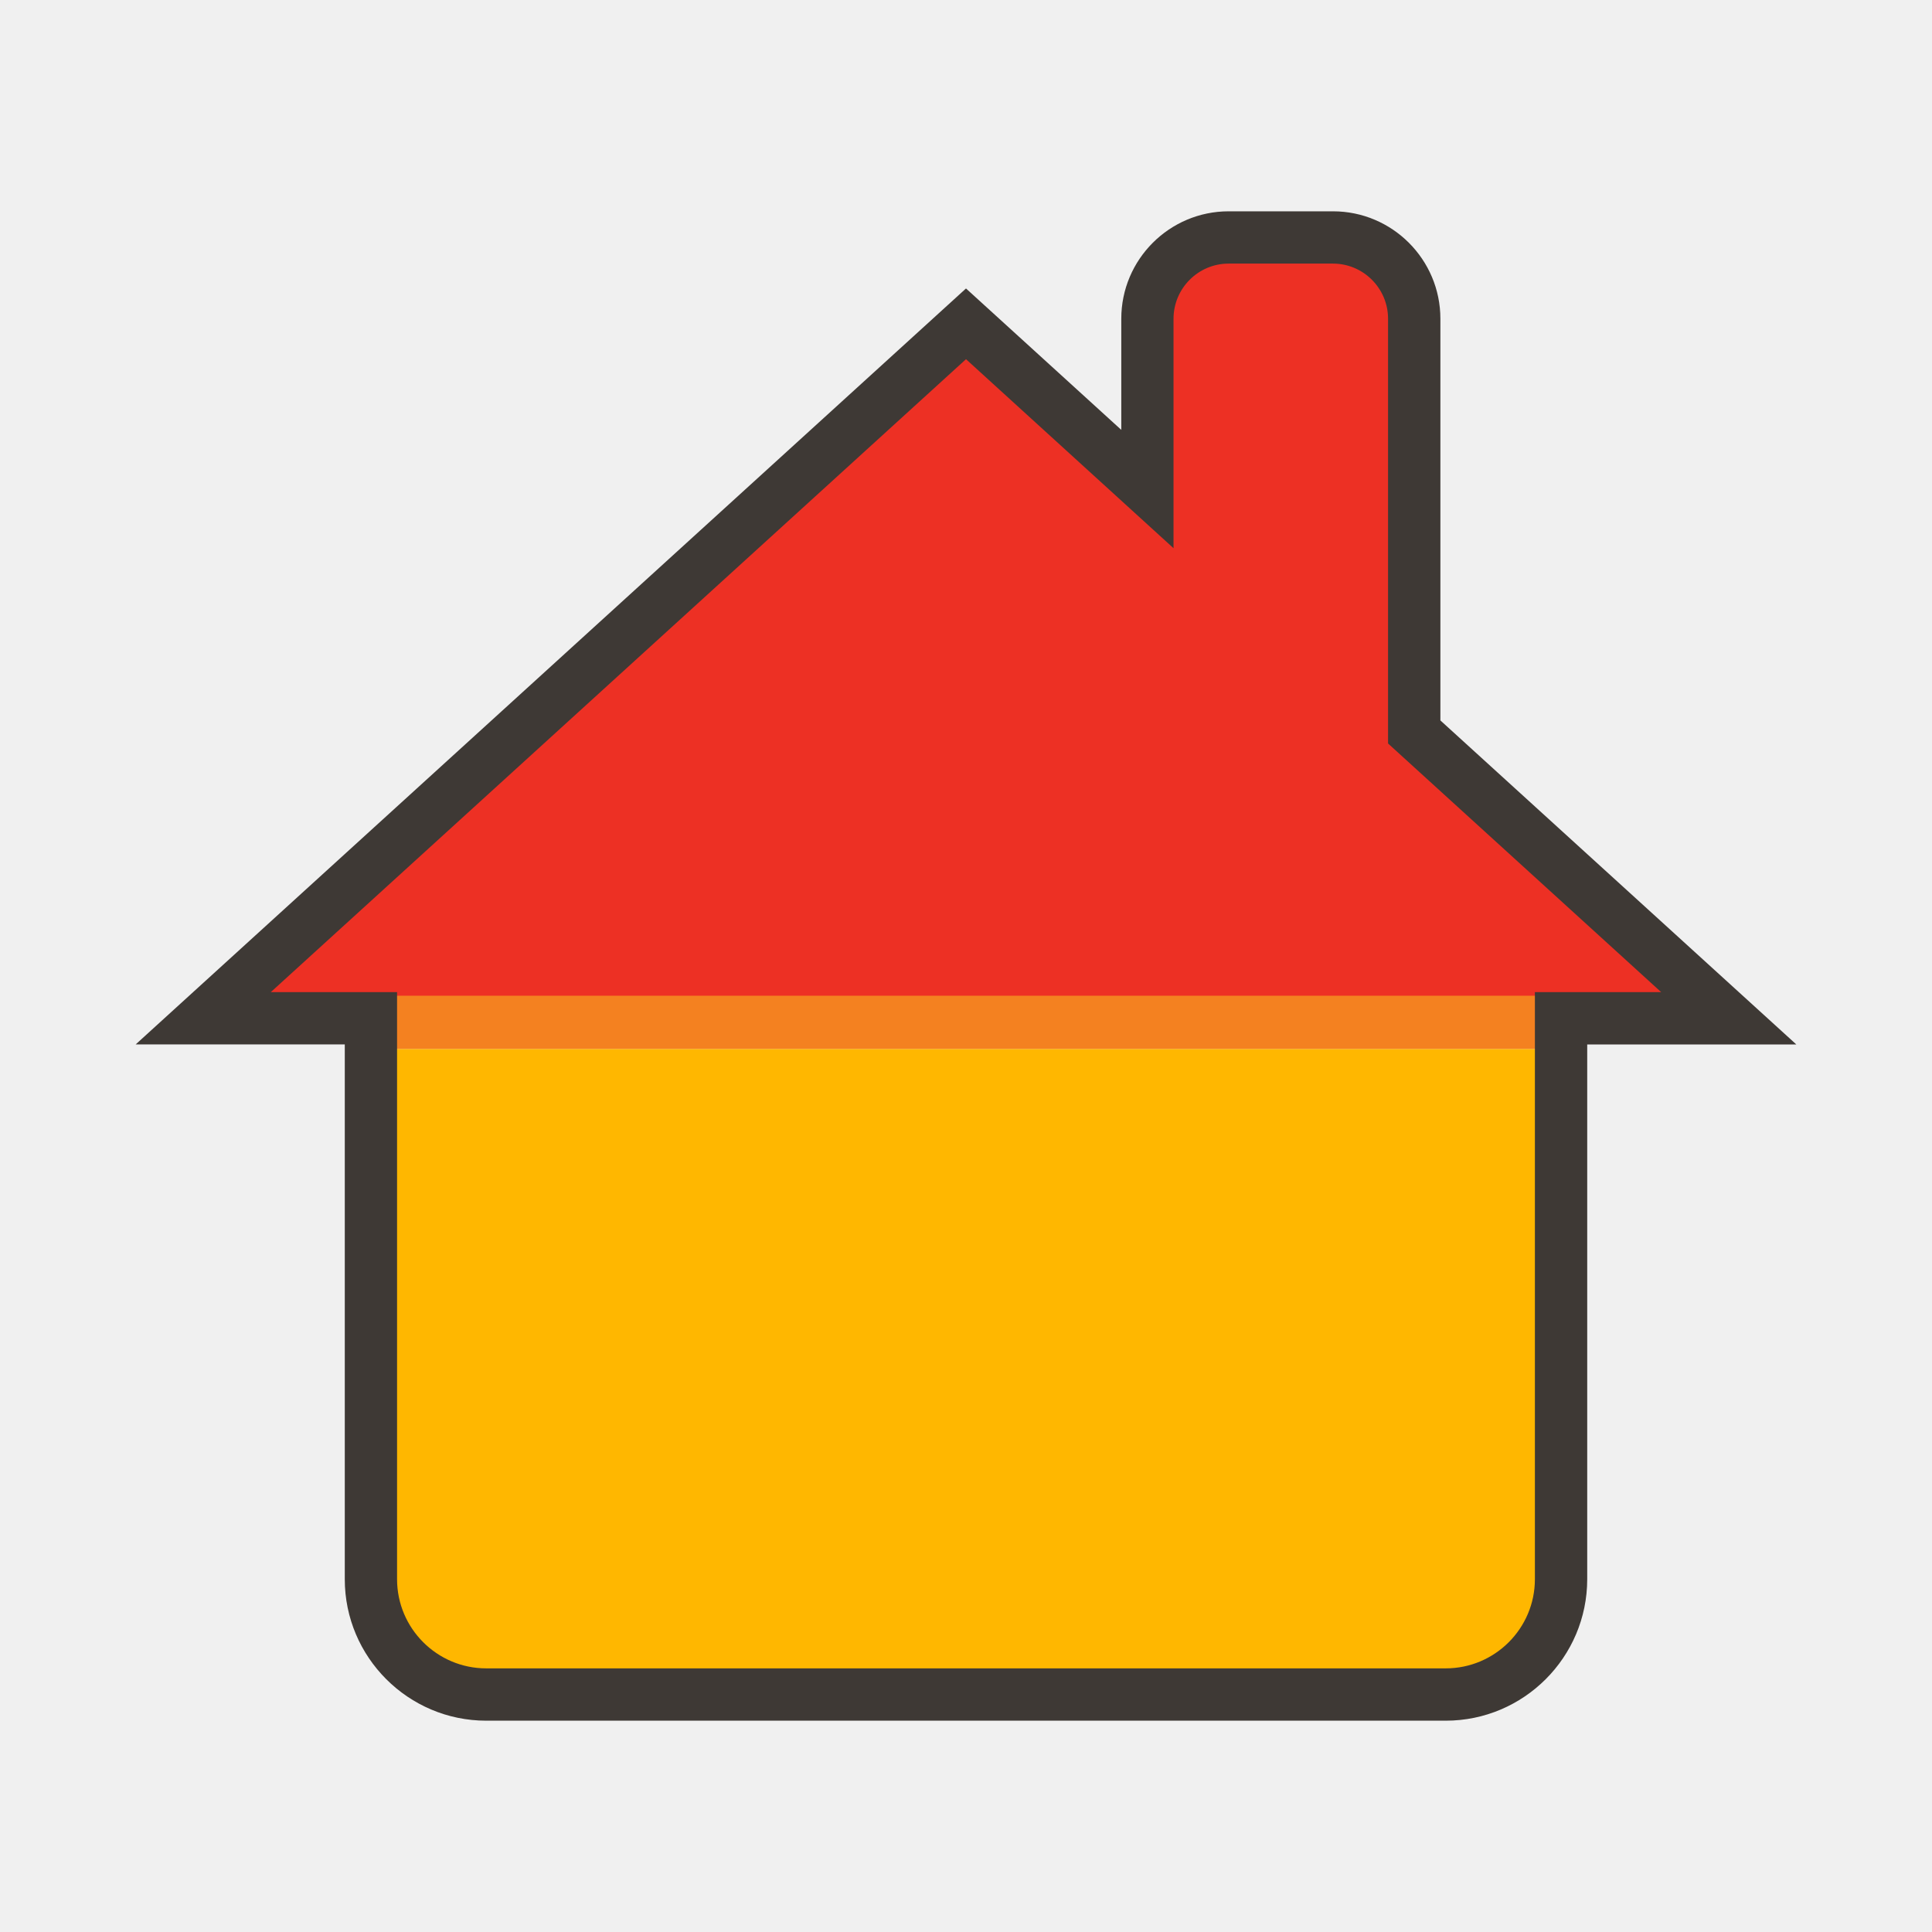
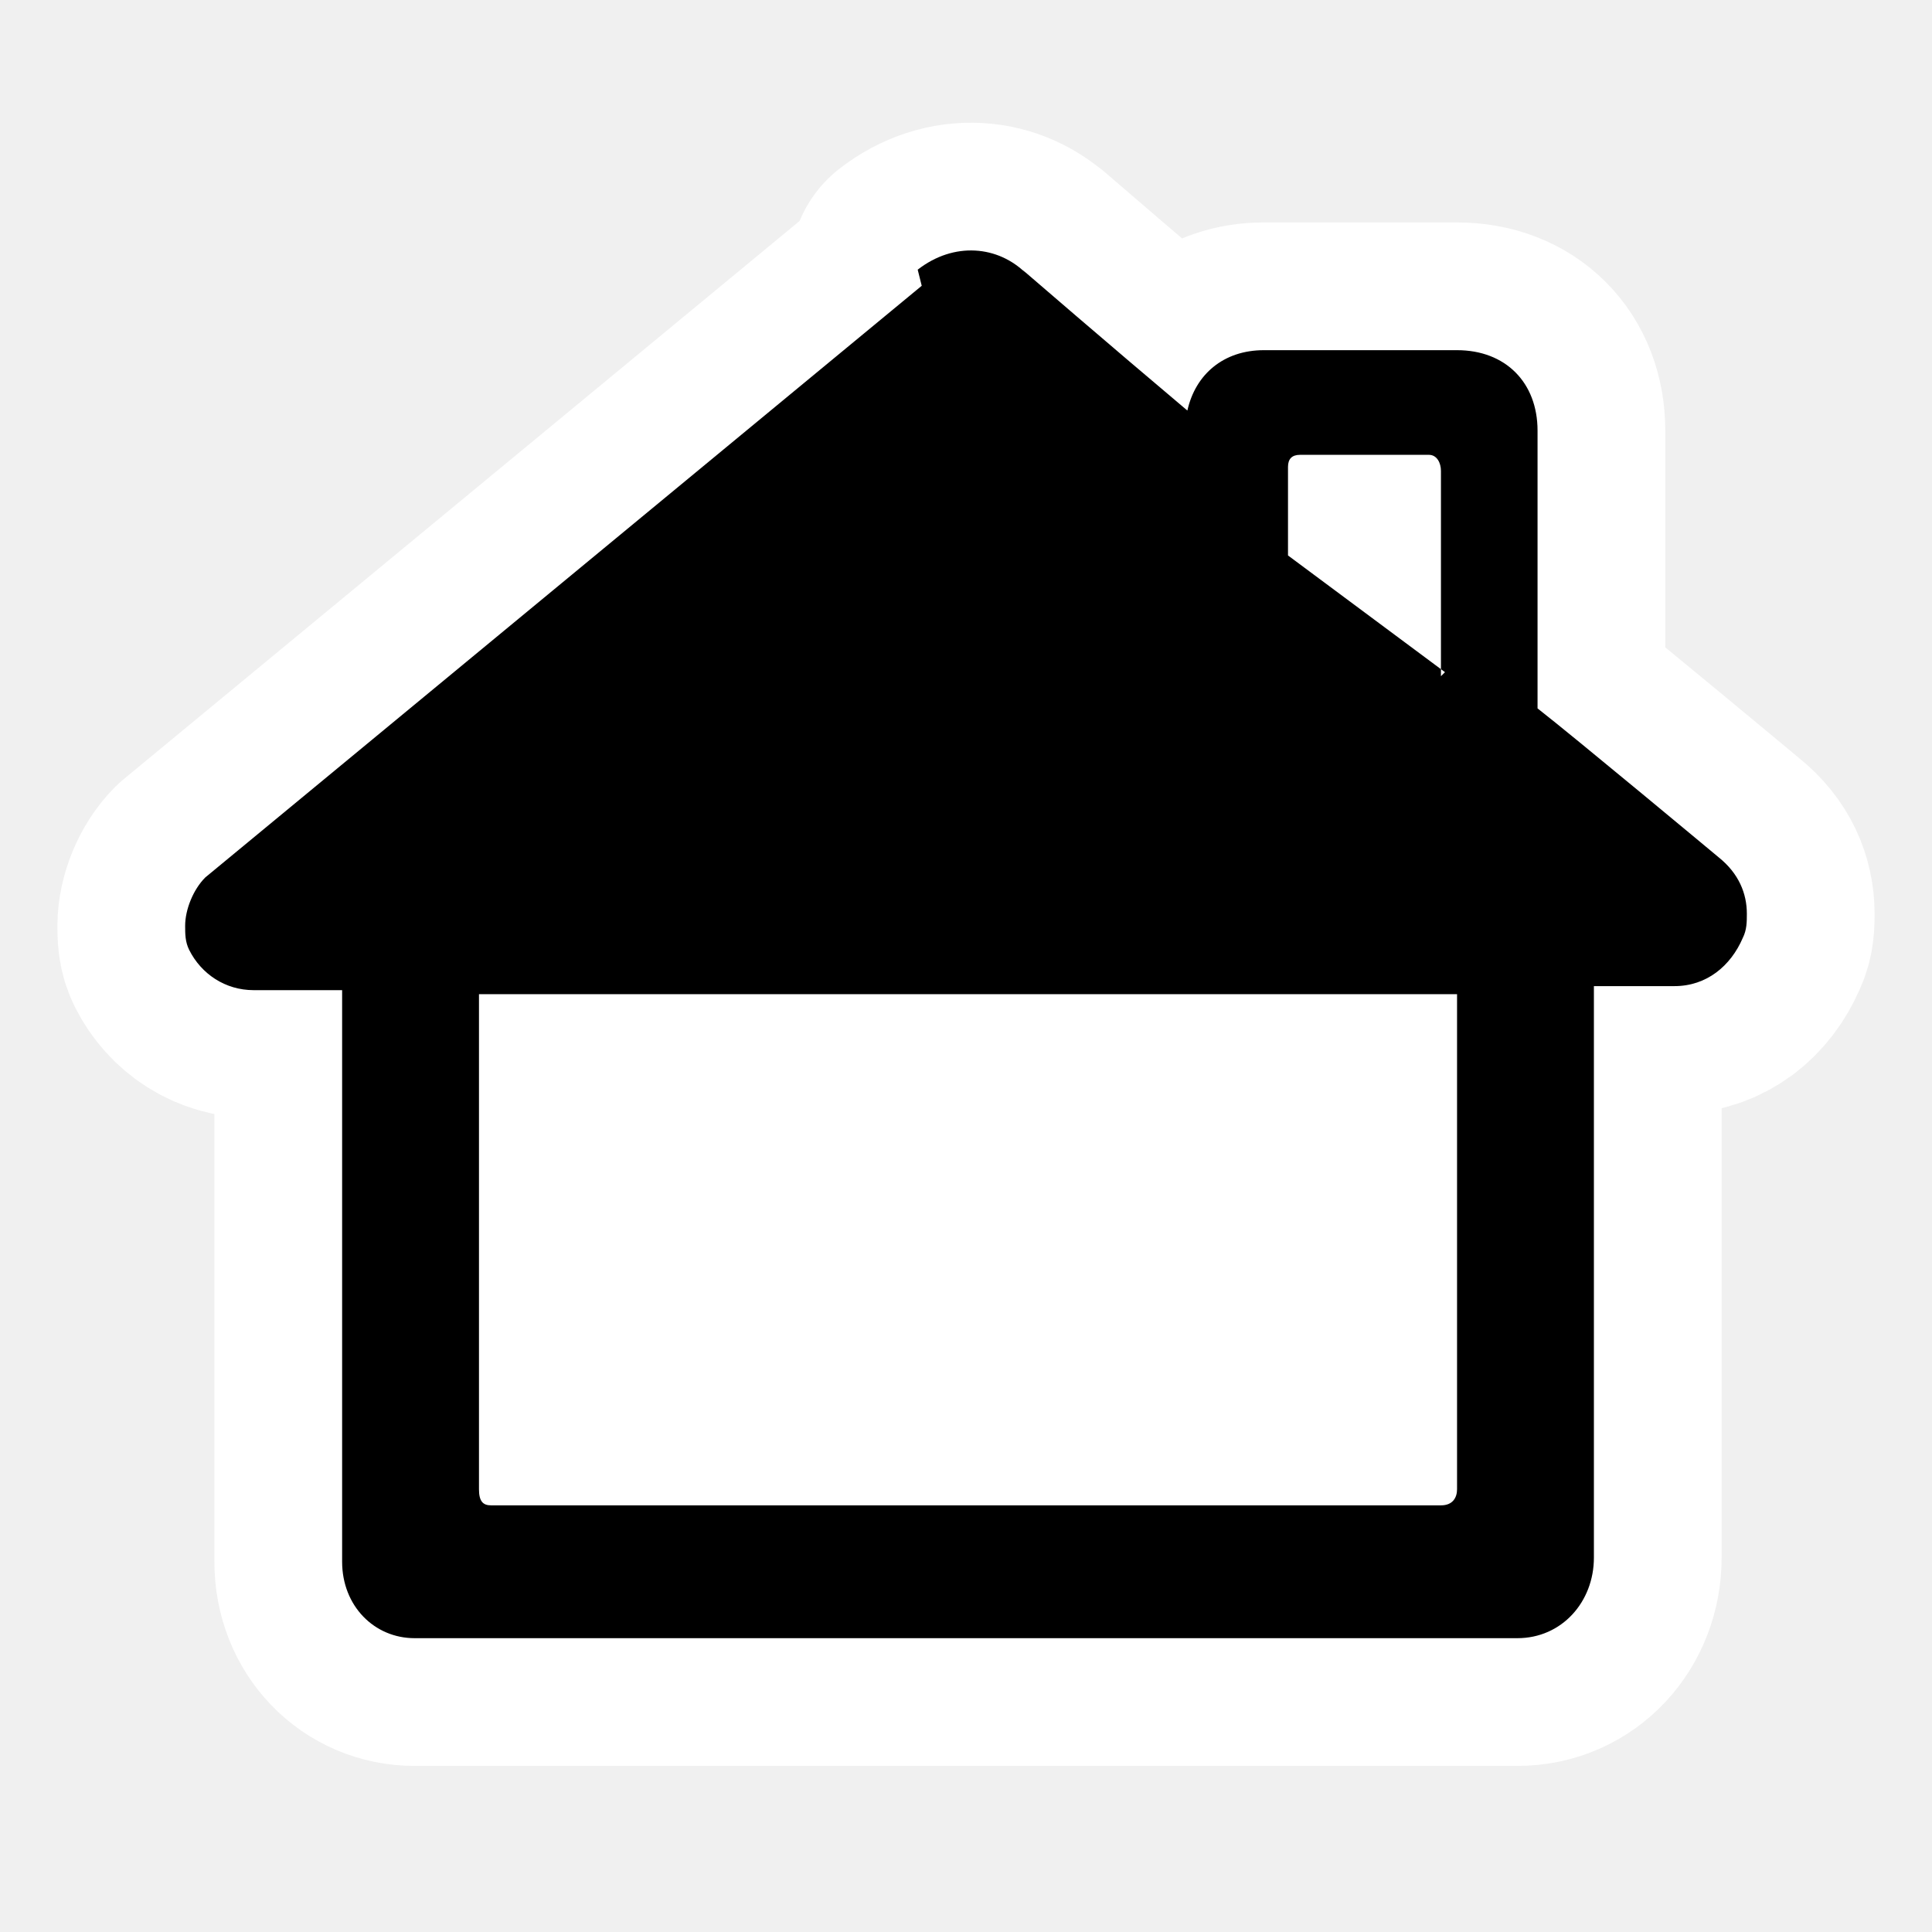
- <svg xmlns="http://www.w3.org/2000/svg" version="1.1" id="Layer_1" x="0px" y="0px" width="48px" height="48px" viewBox="0 0 48 48" enable-background="new 0 0 48 48" xml:space="preserve">
-   <g>
-     <path fill="#FFB700" d="M38.696,40.025c0.162,2.679-8.118,1.69-15.833,1.693c-6.986,0.002-13.641,0.391-13.641-1.693   c0-4.385,0-13.966,0-13.966h29.474C38.696,26.059,38.696,36.452,38.696,40.025z" />
-     <rect x="9.289" y="24" fill="#F48120" width="29.809" height="2.059" />
-     <path fill="#ED3024" d="M4.985,24.739h37.9l-7.748-6.553c0,0,0-8.1,0-10.267s-6.472-3.398-6.629,0c0,3.915,0,4.231,0,4.231   L24,8.046L4.985,24.739z" />
-     <path fill="#3E3935" d="M35.918,42.75H12.081c-1.938,0-3.515-1.577-3.515-3.514V25.948H3.371L24,7.167l3.858,3.513V7.919   c0-1.472,1.196-2.669,2.668-2.669h2.592c1.472,0,2.668,1.197,2.668,2.669v9.98l8.843,8.05h-5.195v13.287   C39.433,41.173,37.856,42.75,35.918,42.75z M6.728,24.649h3.137v14.586c0,1.222,0.994,2.215,2.216,2.215h23.837   c1.222,0,2.216-0.993,2.216-2.215V24.649h3.137l-6.785-6.177V7.919c0-0.755-0.614-1.37-1.369-1.37h-2.592   c-0.755,0-1.369,0.615-1.369,1.37v5.701L24,8.924L6.728,24.649z" />
+ <svg xmlns="http://www.w3.org/2000/svg" width="48pt" height="48pt" viewBox="0 0 48 48" xml:space="preserve">
+   <g id="Layer_x0020_3" style="fill-rule:nonzero;clip-rule:nonzero;fill:#FFFFFF;stroke:#000000;stroke-miterlimit:4;">
+     <g style="fill-rule:evenodd;clip-rule:evenodd;stroke:none;">
+       <path style="fill:none;stroke:#FFFFFF;stroke-width:6.347;stroke-linejoin:round;" d="M22.9,7.1L5.1,21.8l0,0c-0.3,0.3-0.5,0.8-0.5,1.2c0,0.2,0,0.4,0.1,0.6c0.3,0.6,0.9,1,1.6,1c0,0,1.1,0,2.2,0c0,2.4,0,14.2,0,14.2c0,1.1,0.8,1.9,1.8,1.9h27.4c1.1,0,1.9-0.9,1.9-2c0,0,0-11.8,0-14.2c1,0,2,0,2,0c0.8,0,1.4-0.5,1.7-1.2     c0.1-0.2,0.1-0.4,0.1-0.6c0-0.5-0.2-1-0.7-1.4c0,0-3.6-3-4.5-3.7c0-1.2,0-6.9,0-6.9c0-1.2-0.8-2-2-2h-4.8c-1,0-1.7,0.6-1.9,1.5c-1.9-1.6-4.1-3.5-4.1-3.5l0.1,0.1c-0.7-0.7-1.8-0.8-2.7-0.1z" />
+       <path style="fill:#000000;" d="M22.9,7.1L5.1,21.8l0,0c-0.3,0.3-0.5,0.8-0.5,1.2c0,0.2,0,0.4,0.1,0.6c0.3,0.6,0.9,1,1.6,1c0,0,1.1,0,2.2,0c0,2.4,0,14.2,0,14.2c0,1.1,0.8,1.9,1.8,1.9h27.4c1.1,0,1.9-0.9,1.9-2c0,0,0-11.8,0-14.2c1,0,2,0,2,0c0.8,0,1.4-0.5,1.7-1.2     c0.1-0.2,0.1-0.4,0.1-0.6c0-0.5-0.2-1-0.7-1.4c0,0-3.6-3-4.5-3.7c0-1.2,0-6.9,0-6.9c0-1.2-0.8-2-2-2h-4.8c-1,0-1.7,0.6-1.9,1.5c-1.9-1.6-4.1-3.5-4.1-3.5l0.1,0.1c-0.7-0.7-1.8-0.8-2.7-0.1z" />
+       <path style="fill:#000000;" d="M41.8,22.8l-5.1-4.2v-0.1L31,13.7v0l-6.5-5.5C24.2,8,24,8,23.8,8.2L6.2,22.9c-0.1,0.1-0.1,0.3,0.1,0.3h1.6H10h28.1h1.2h2.3c0.2,0,0.4-0.2,0.2-0.4z" />
+       <path d="M35.8,16.8l0-5.1c0-0.2-0.1-0.4-0.3-0.4h-3.2c-0.2,0-0.3,0.1-0.3,0.3v2.2l3.9,2.9z" />
+       <path d="M11.9,24.7V37c0,0.3,0.1,0.4,0.3,0.4h23.6c0.3,0,0.4-0.2,0.4-0.4V24.7H11.9z" />
+     </g>
+   </g>
+   <g id="crop_x0020_marks" style="fill-rule:nonzero;clip-rule:nonzero;stroke:#000000;stroke-miterlimit:4;">
+     <path style="fill:none;stroke:none;" d="M48,48H0V0h48v48z" />
  </g>
</svg>
